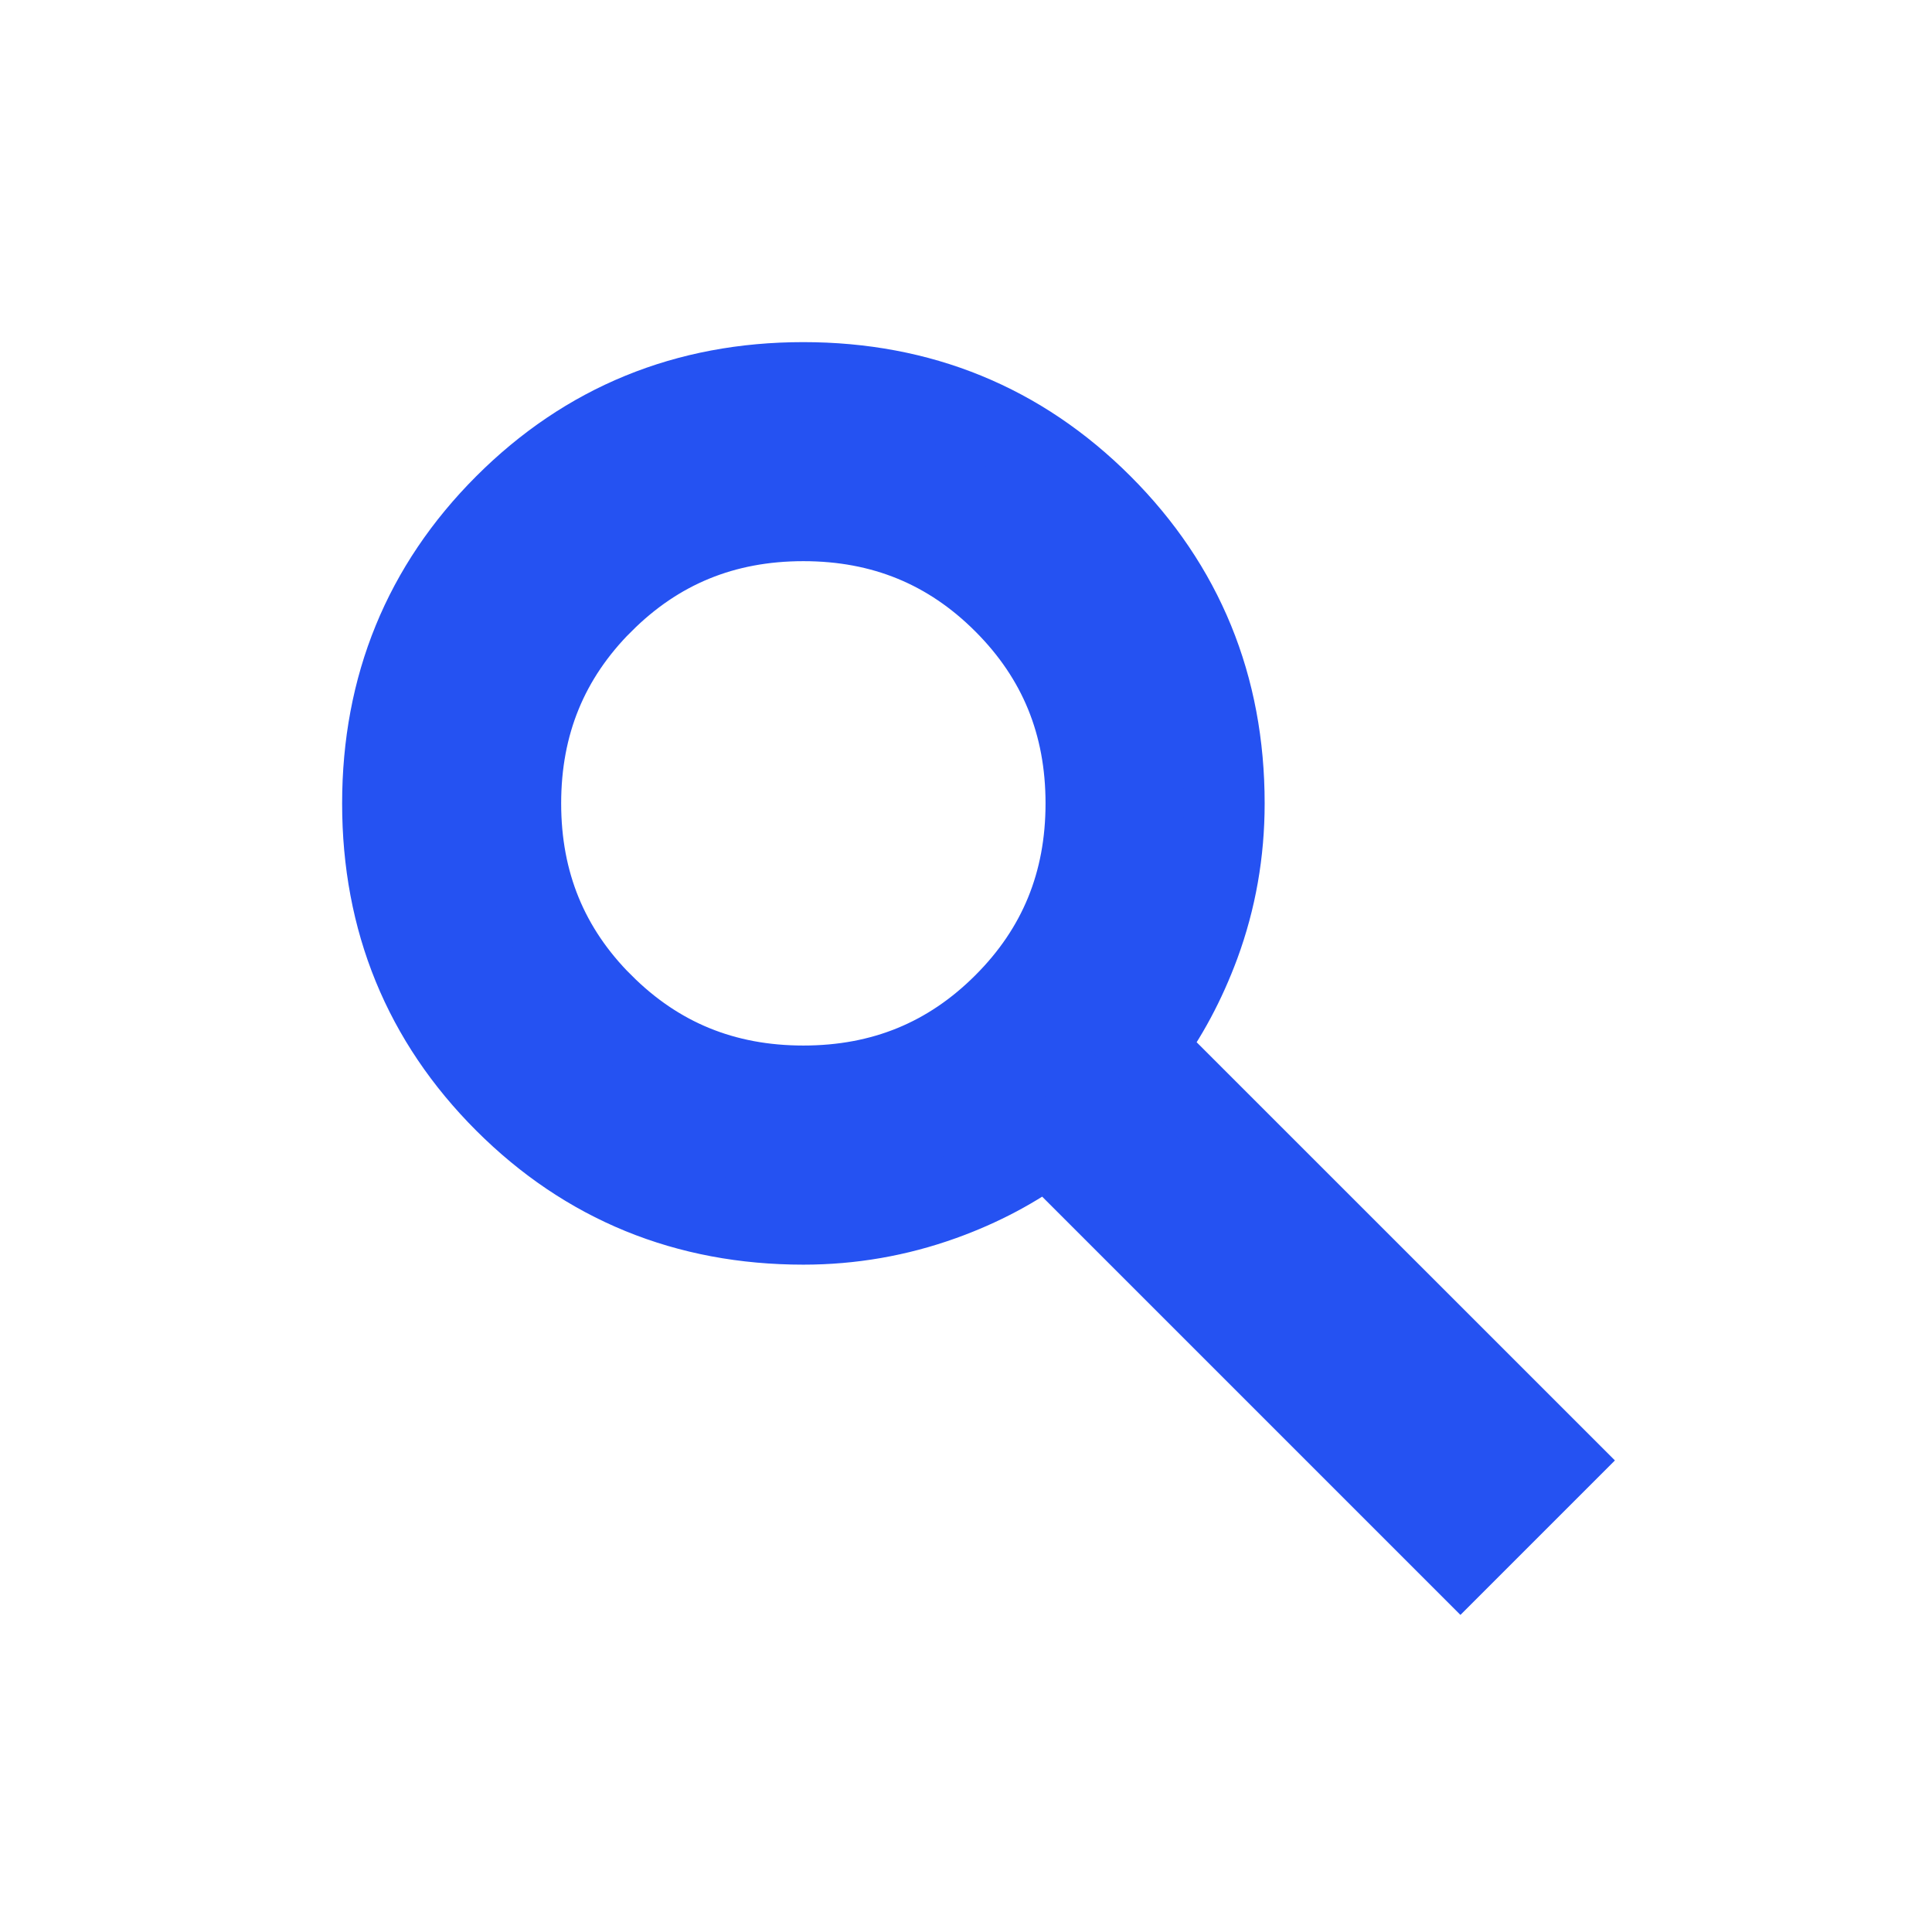
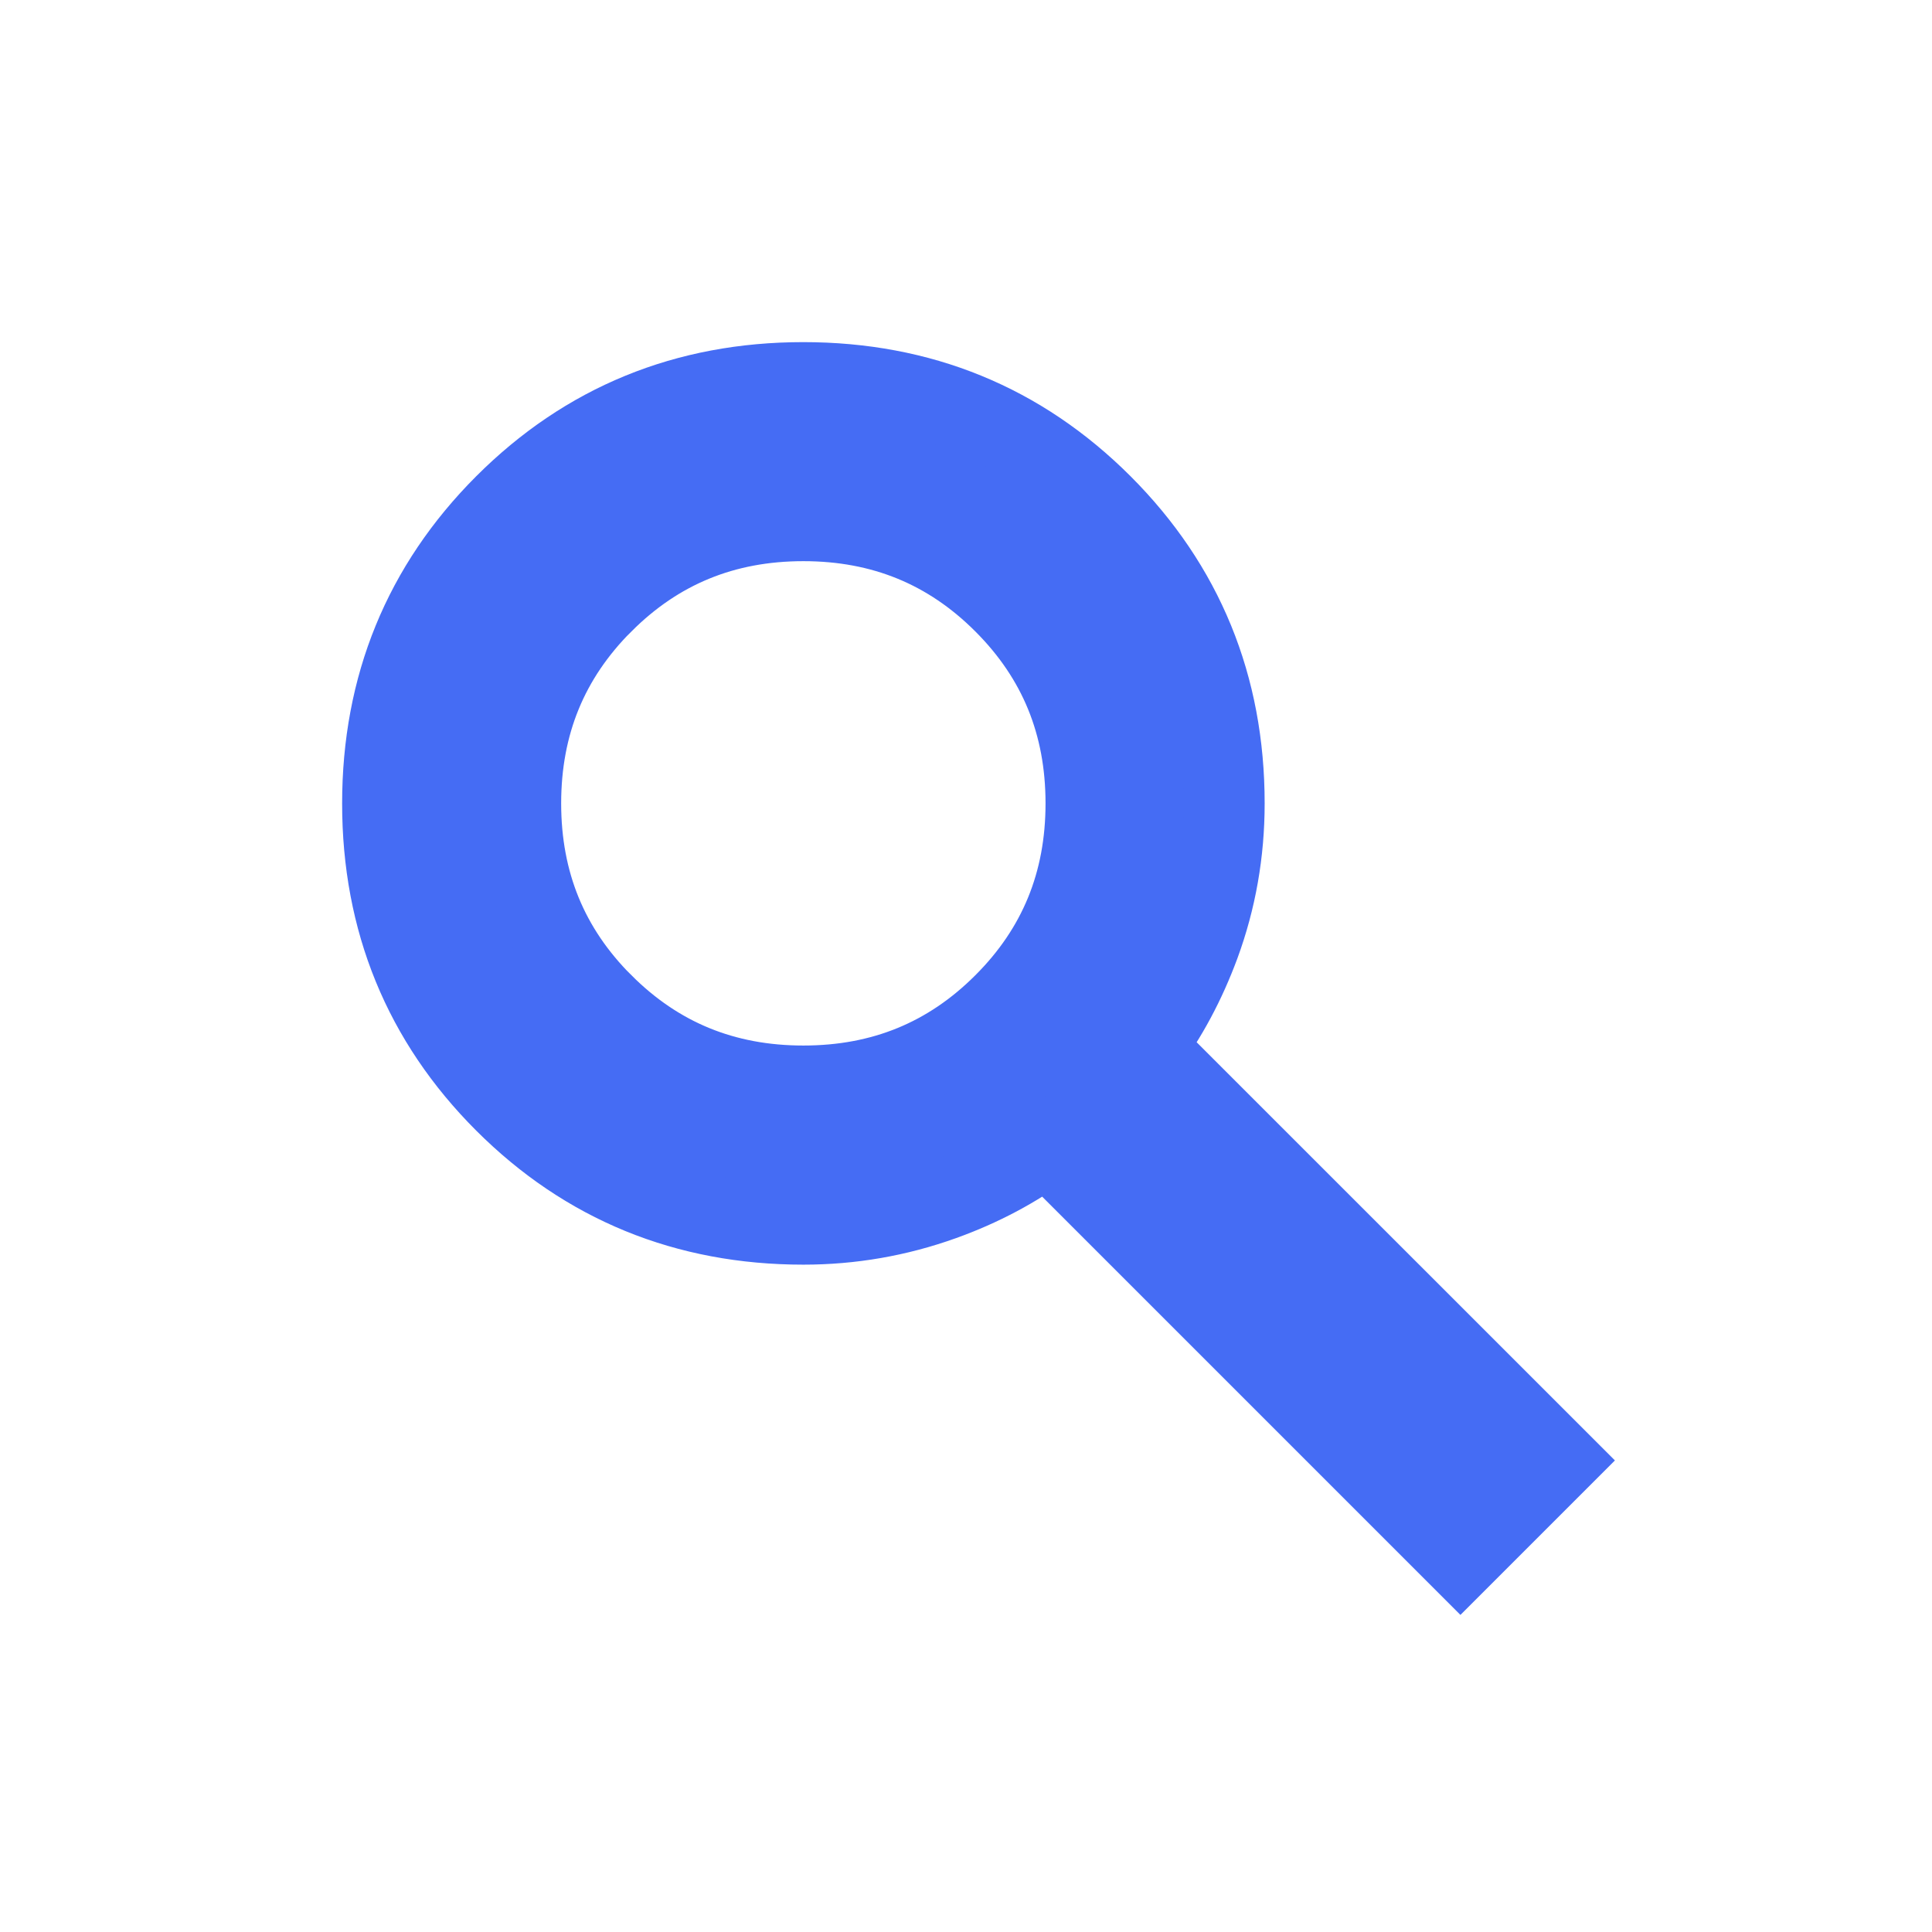
<svg xmlns="http://www.w3.org/2000/svg" width="24" height="24" viewBox="0 0 24 24" fill="none">
-   <mask id="mask0_706_24455" style="mask-type:alpha" maskUnits="userSpaceOnUse" x="0" y="0" width="24" height="24">
+   <mask id="mask0_706_24455" style="maskType:alpha" maskUnits="userSpaceOnUse" x="0" y="0" width="24" height="24">
    <rect width="24" height="24" fill="#D9D9D9" />
  </mask>
  <g mask="url(#mask0_706_24455)">
    <path d="M17.965 19.177L18.142 19.354L18.319 19.177L19.177 18.319L19.354 18.142L19.177 17.965L14.219 13.008C14.499 12.633 14.726 12.208 14.902 11.733L14.902 11.733C15.107 11.175 15.21 10.59 15.21 9.98C15.21 8.523 14.702 7.281 13.69 6.269L13.69 6.269C12.677 5.257 11.435 4.75 9.979 4.75C8.522 4.75 7.281 5.258 6.269 6.27L6.269 6.27C5.257 7.283 4.75 8.525 4.75 9.981C4.75 11.437 5.257 12.679 6.269 13.691C7.281 14.702 8.523 15.21 9.98 15.21C10.574 15.21 11.15 15.11 11.707 14.91C12.186 14.738 12.62 14.508 13.007 14.219L17.965 19.177ZM12.469 12.469L12.469 12.469C11.789 13.149 10.964 13.488 9.98 13.488C8.995 13.488 8.171 13.149 7.491 12.469L7.49 12.469C6.81 11.789 6.471 10.964 6.471 9.98C6.471 8.995 6.81 8.171 7.49 7.49L7.491 7.49C8.171 6.81 8.995 6.471 9.98 6.471C10.964 6.471 11.789 6.81 12.469 7.49L12.469 7.49C13.15 8.171 13.488 8.995 13.488 9.98C13.488 10.964 13.15 11.789 12.469 12.469Z" fill="#2552F2" stroke="#2552F2" strokeWidth="0.5" />
  </g>
</svg>
